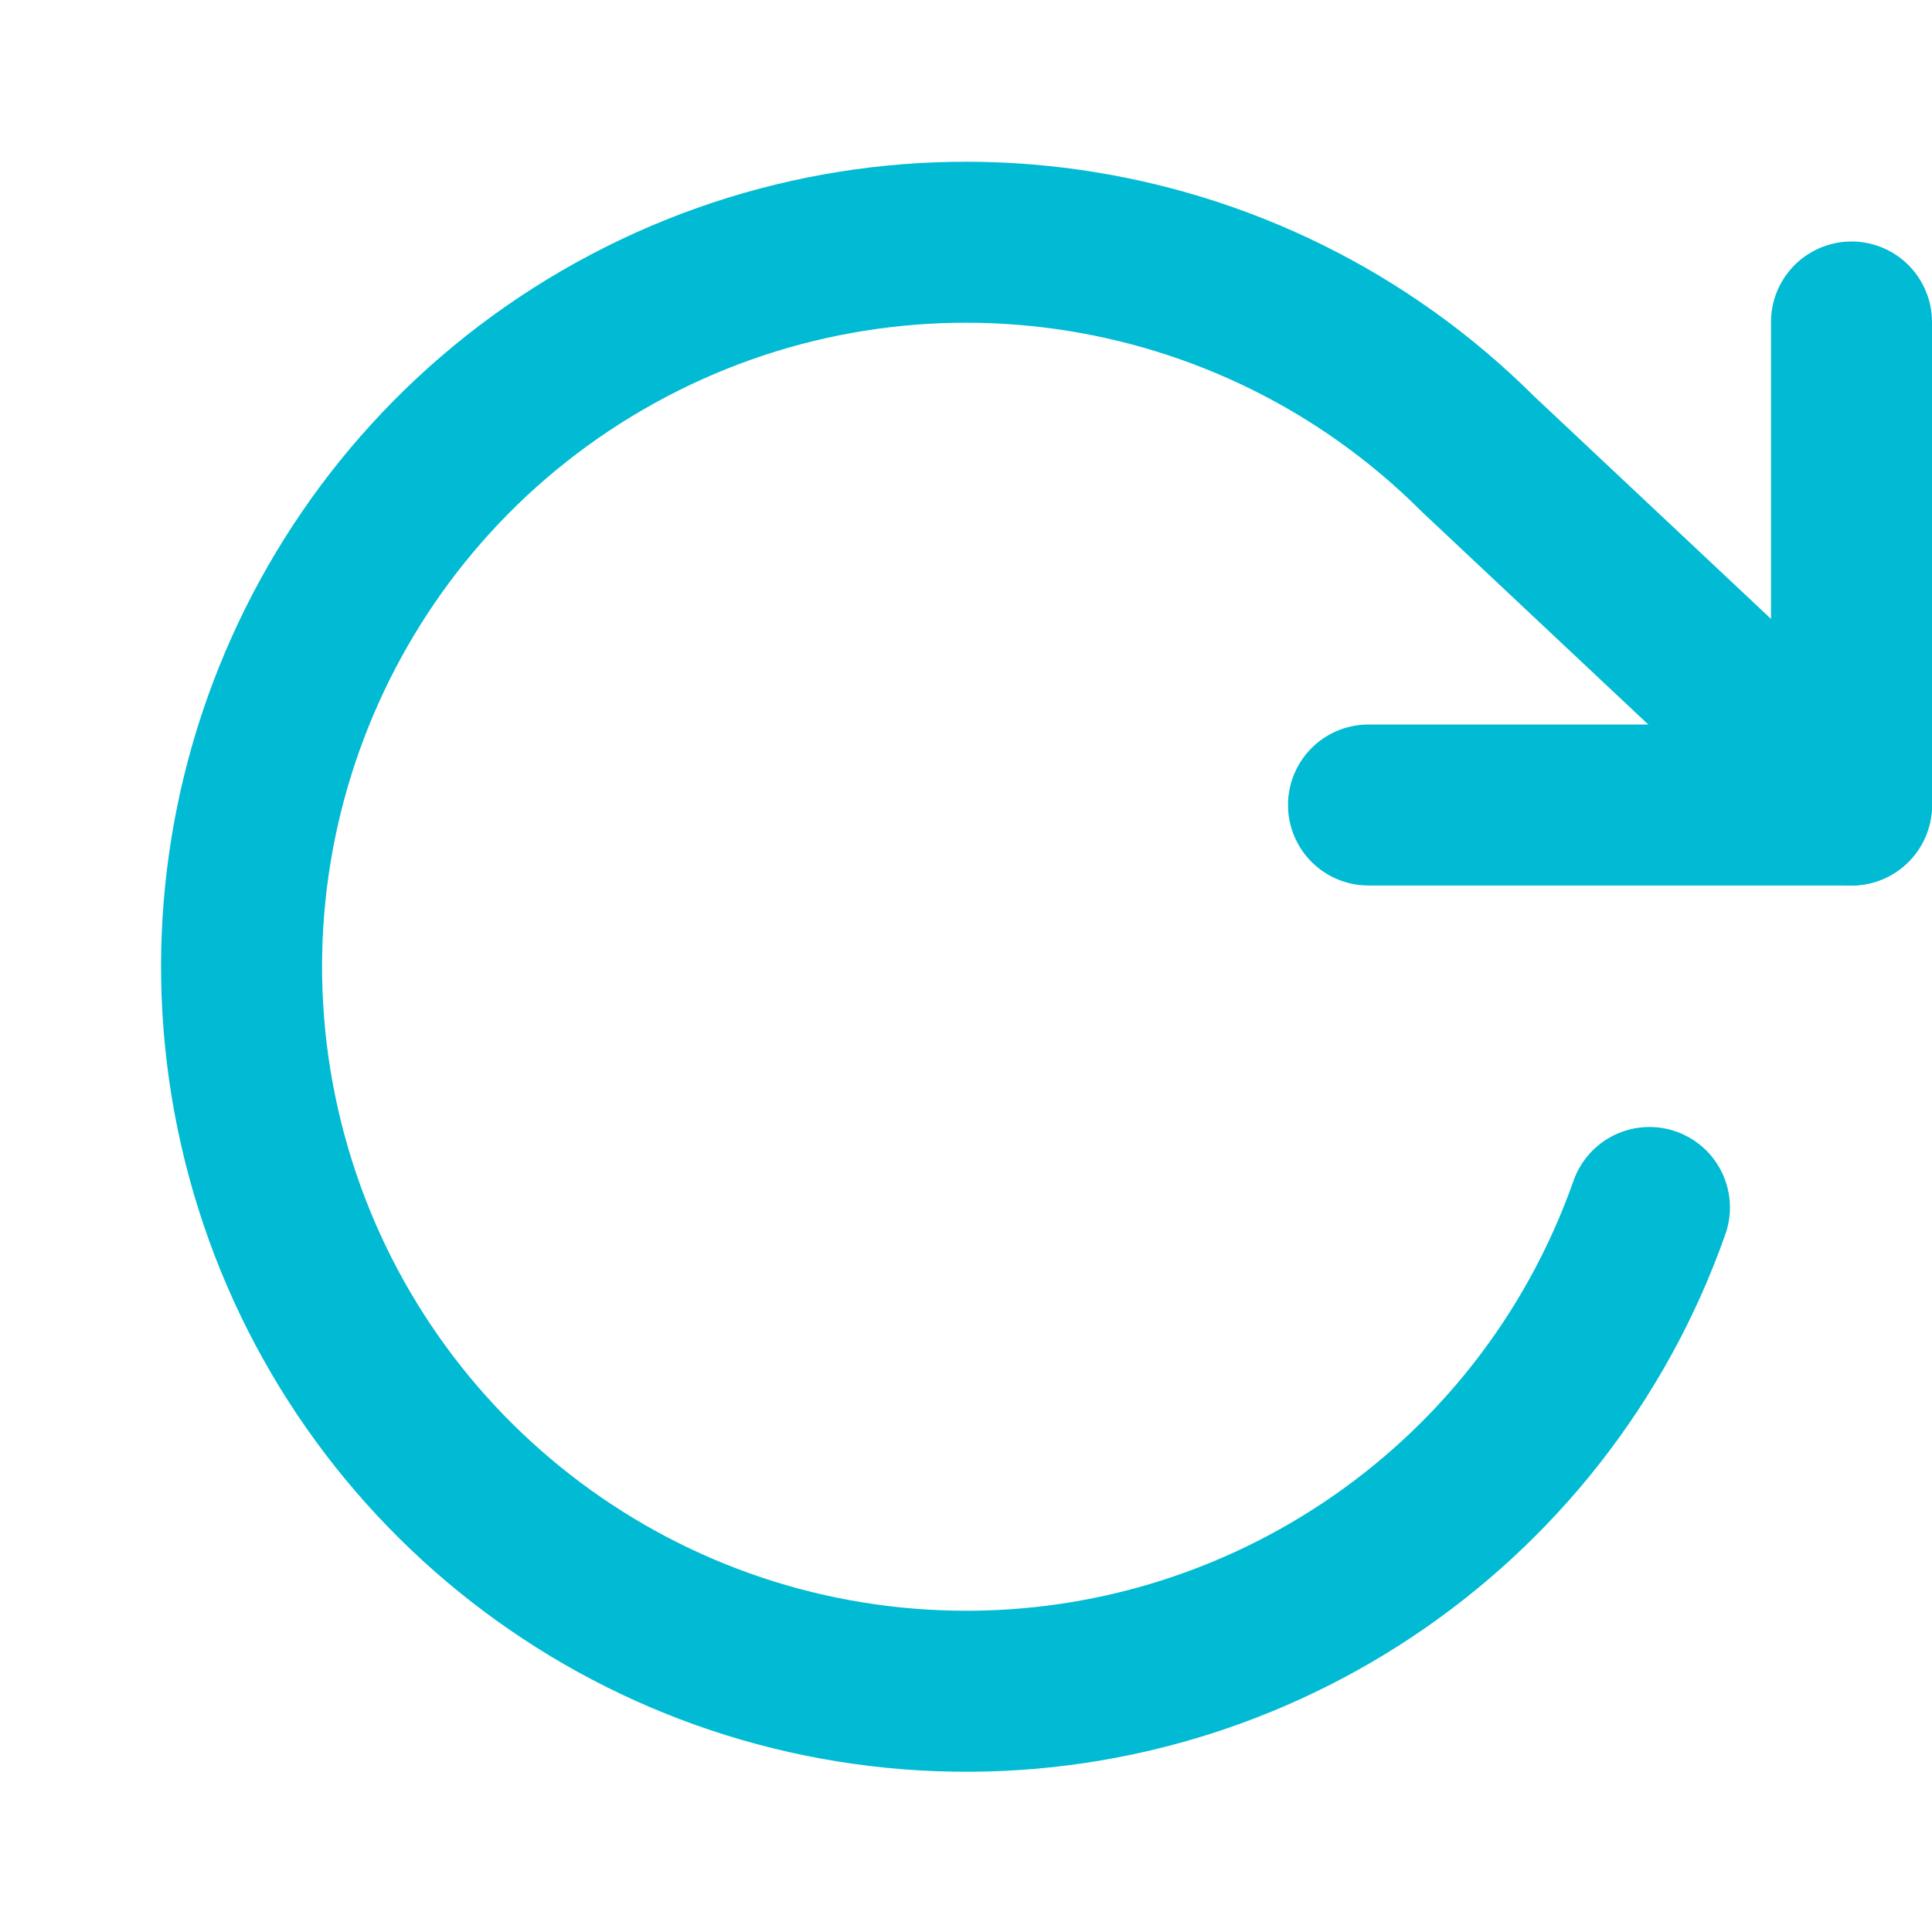
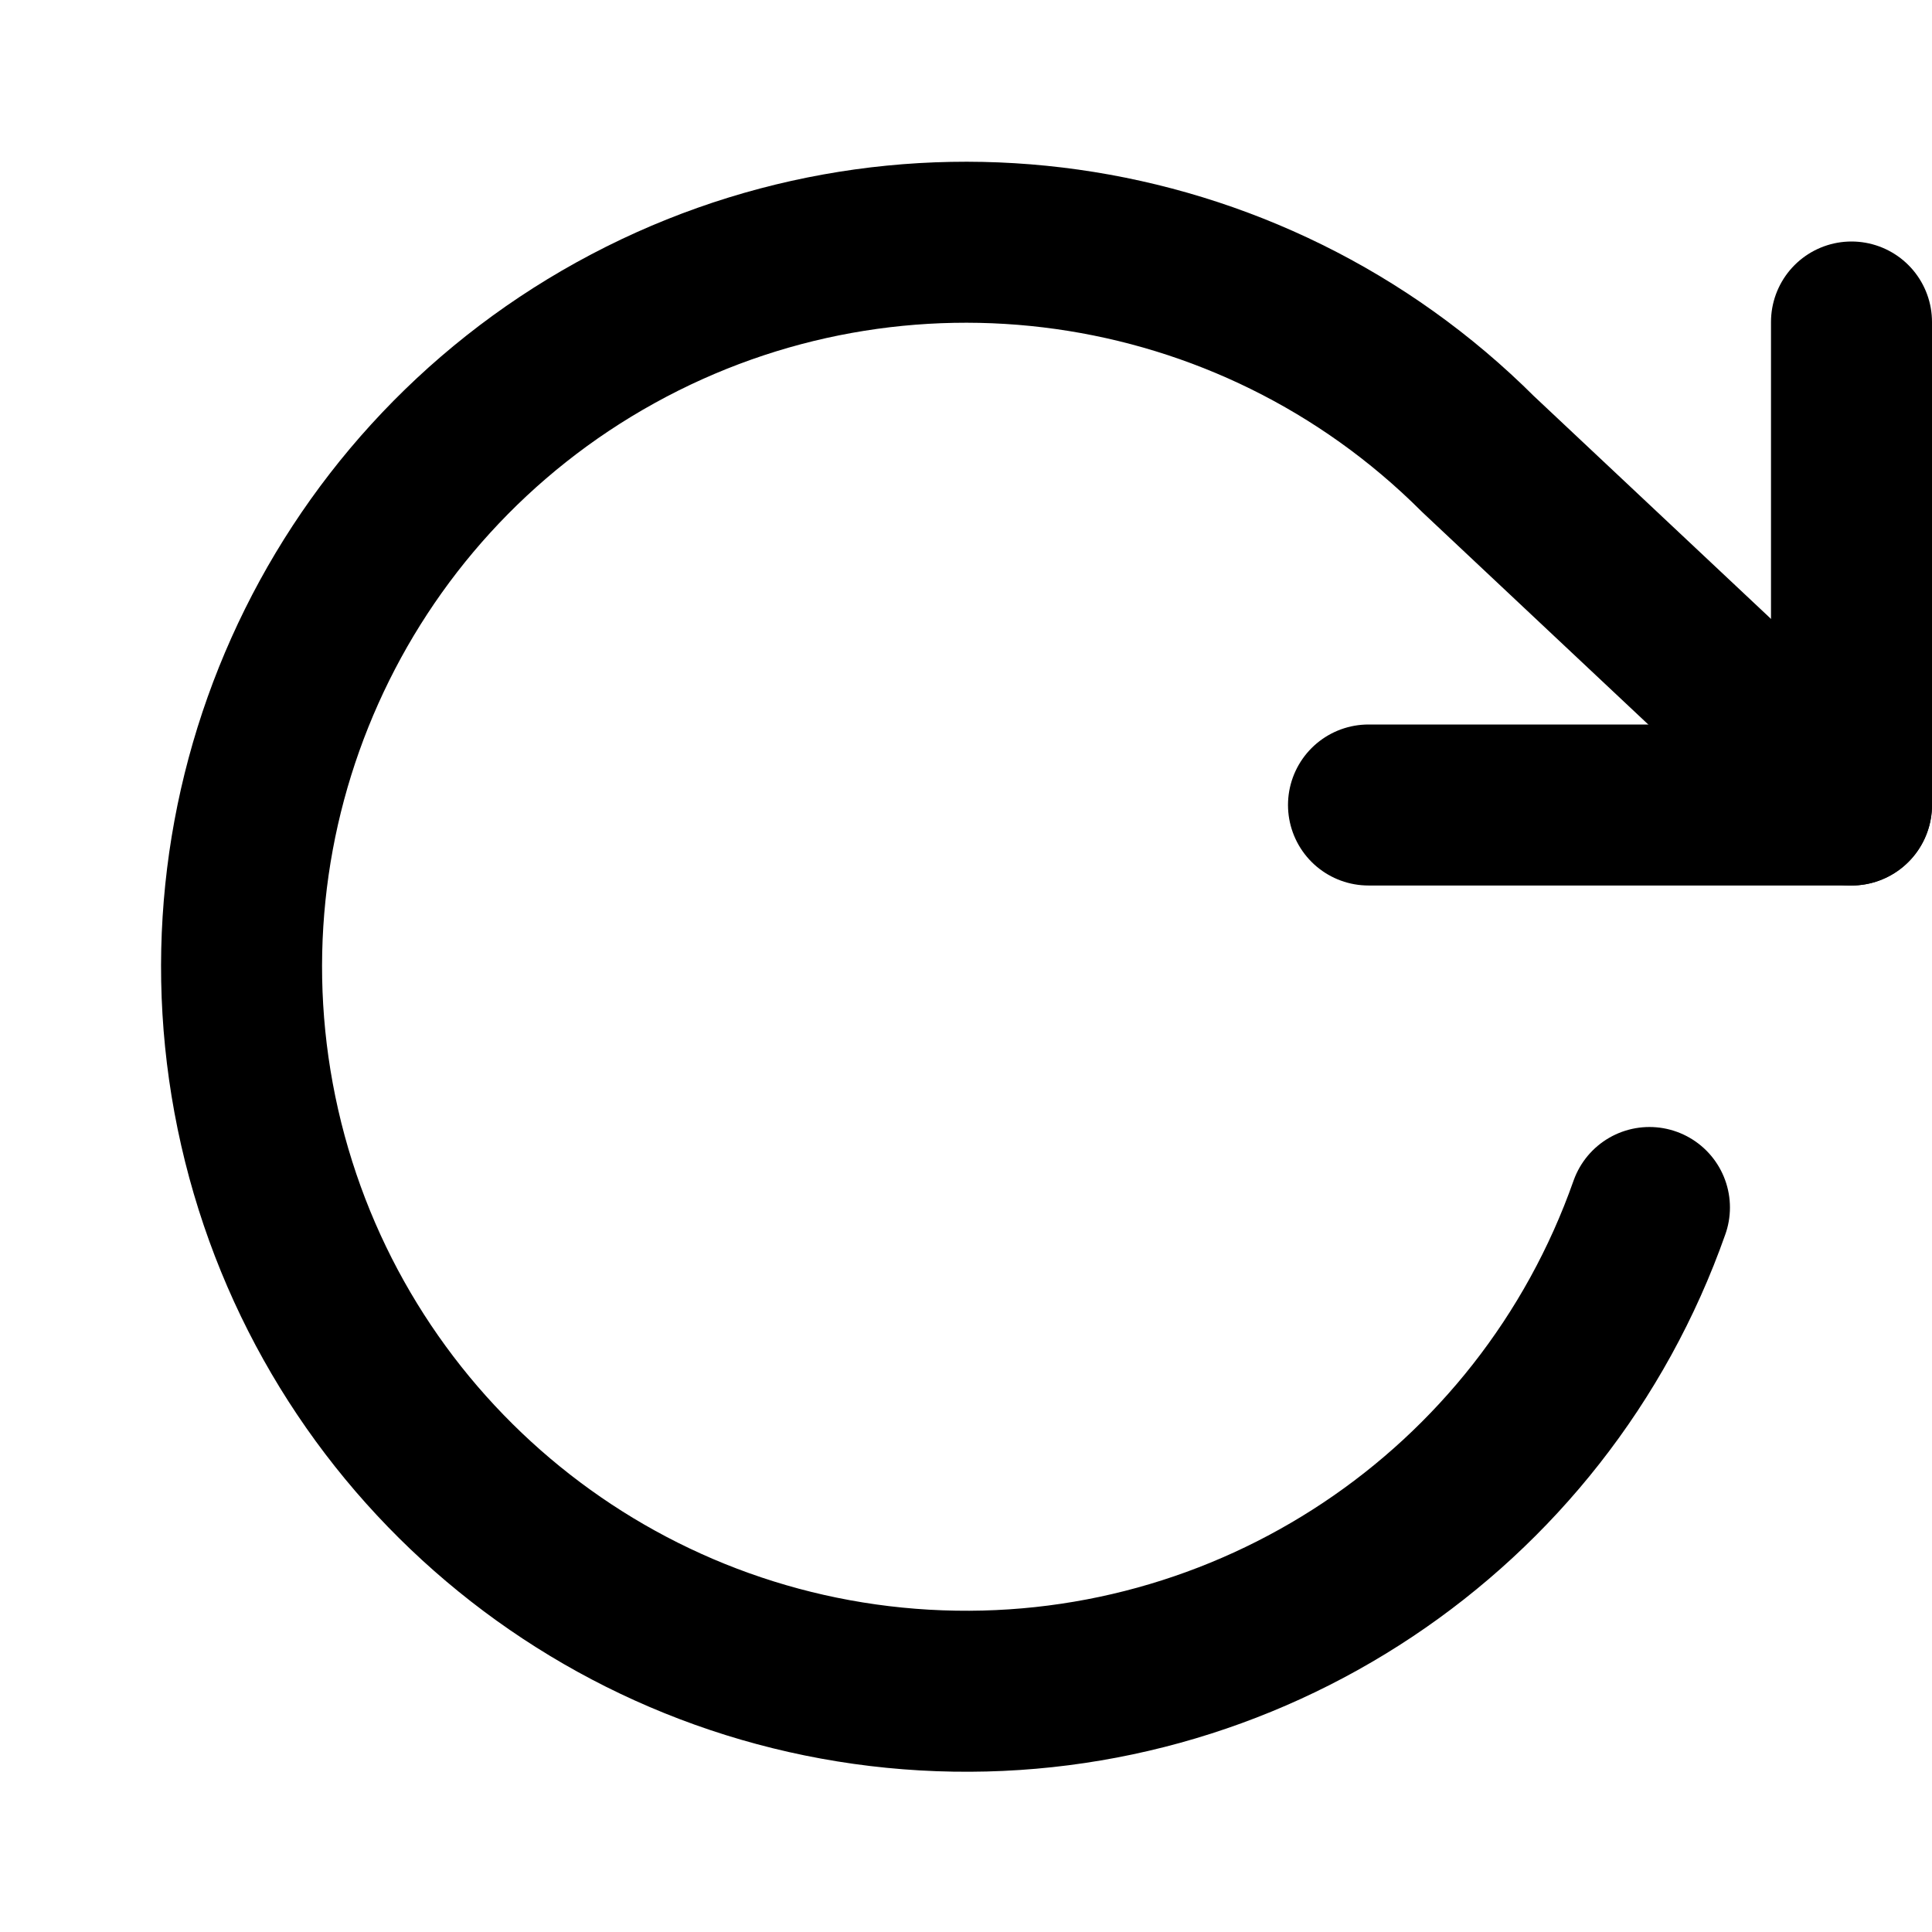
- <svg xmlns="http://www.w3.org/2000/svg" viewBox="0 0 24 24" fill="none" stroke="#00BBD3" stroke-width="2" stroke-linecap="round" stroke-linejoin="round">
+ <svg xmlns="http://www.w3.org/2000/svg" viewBox="0 0 24 24" fill="none" stroke="currentColor" stroke-width="2" stroke-linecap="round" stroke-linejoin="round">
  <polyline points="23 4 23 10 17 10" />
  <path d="M20.49 15a9 9 0 1 1-2.13-9.36L23 10" />
</svg>
